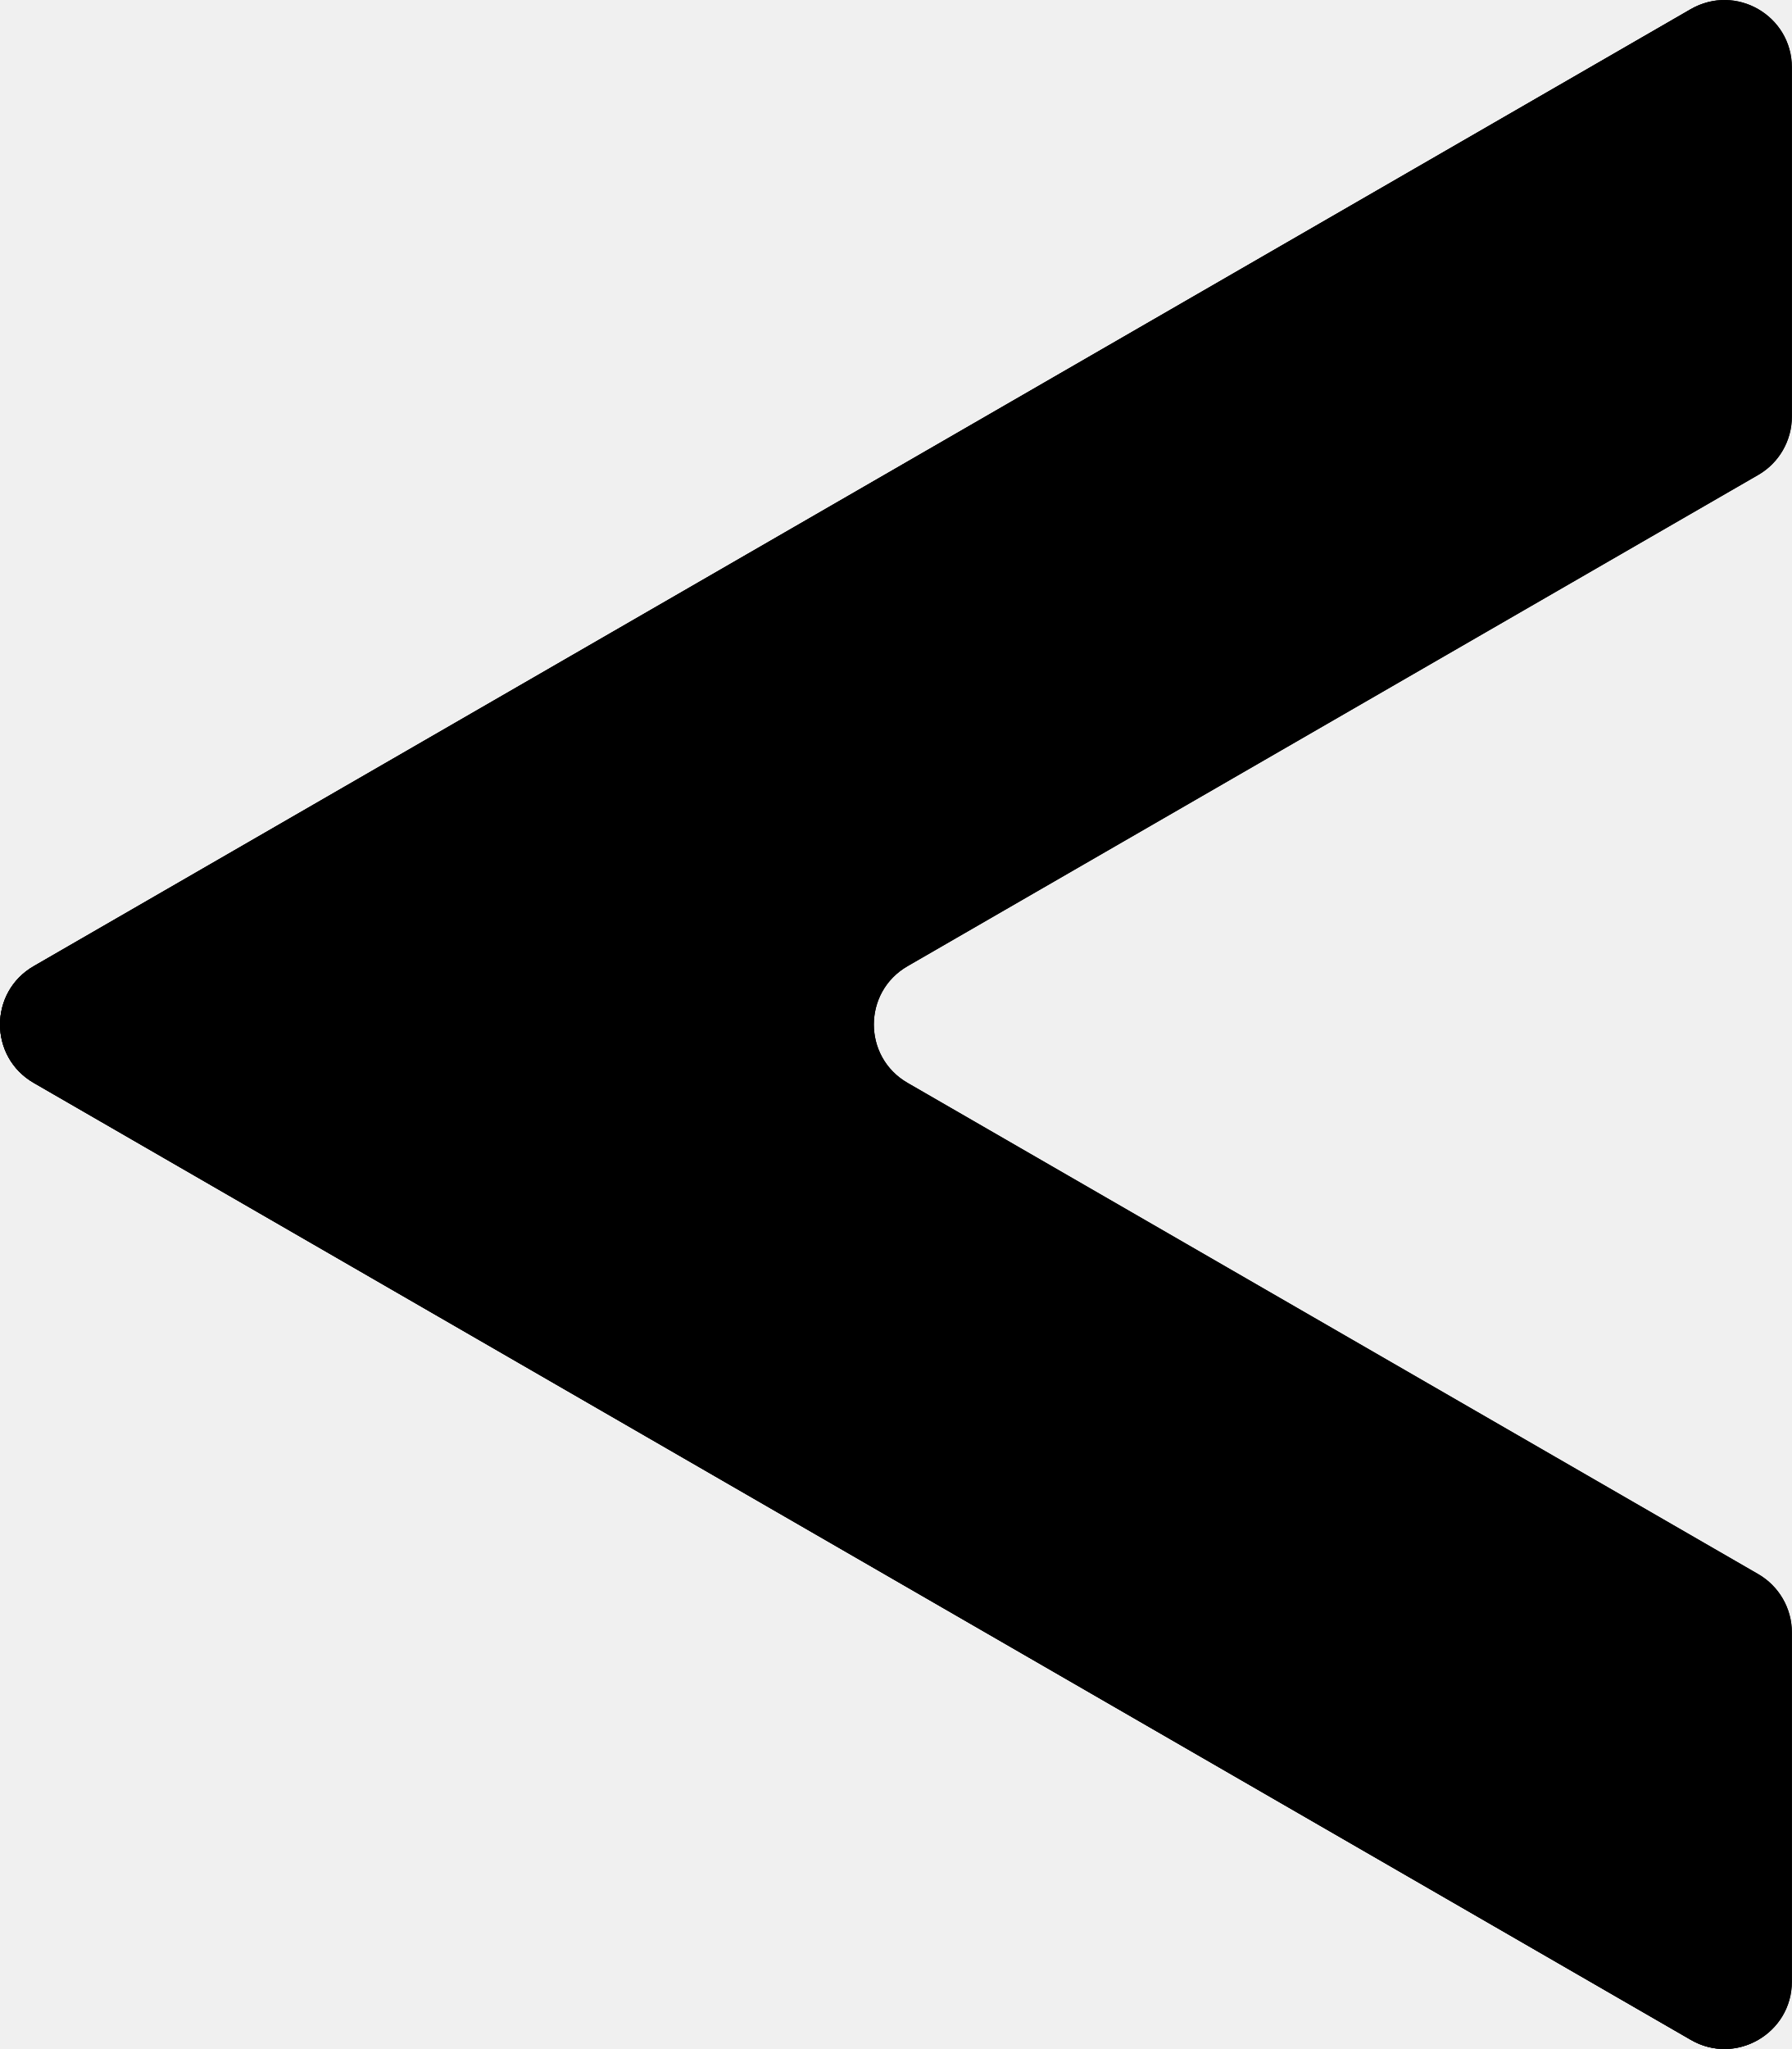
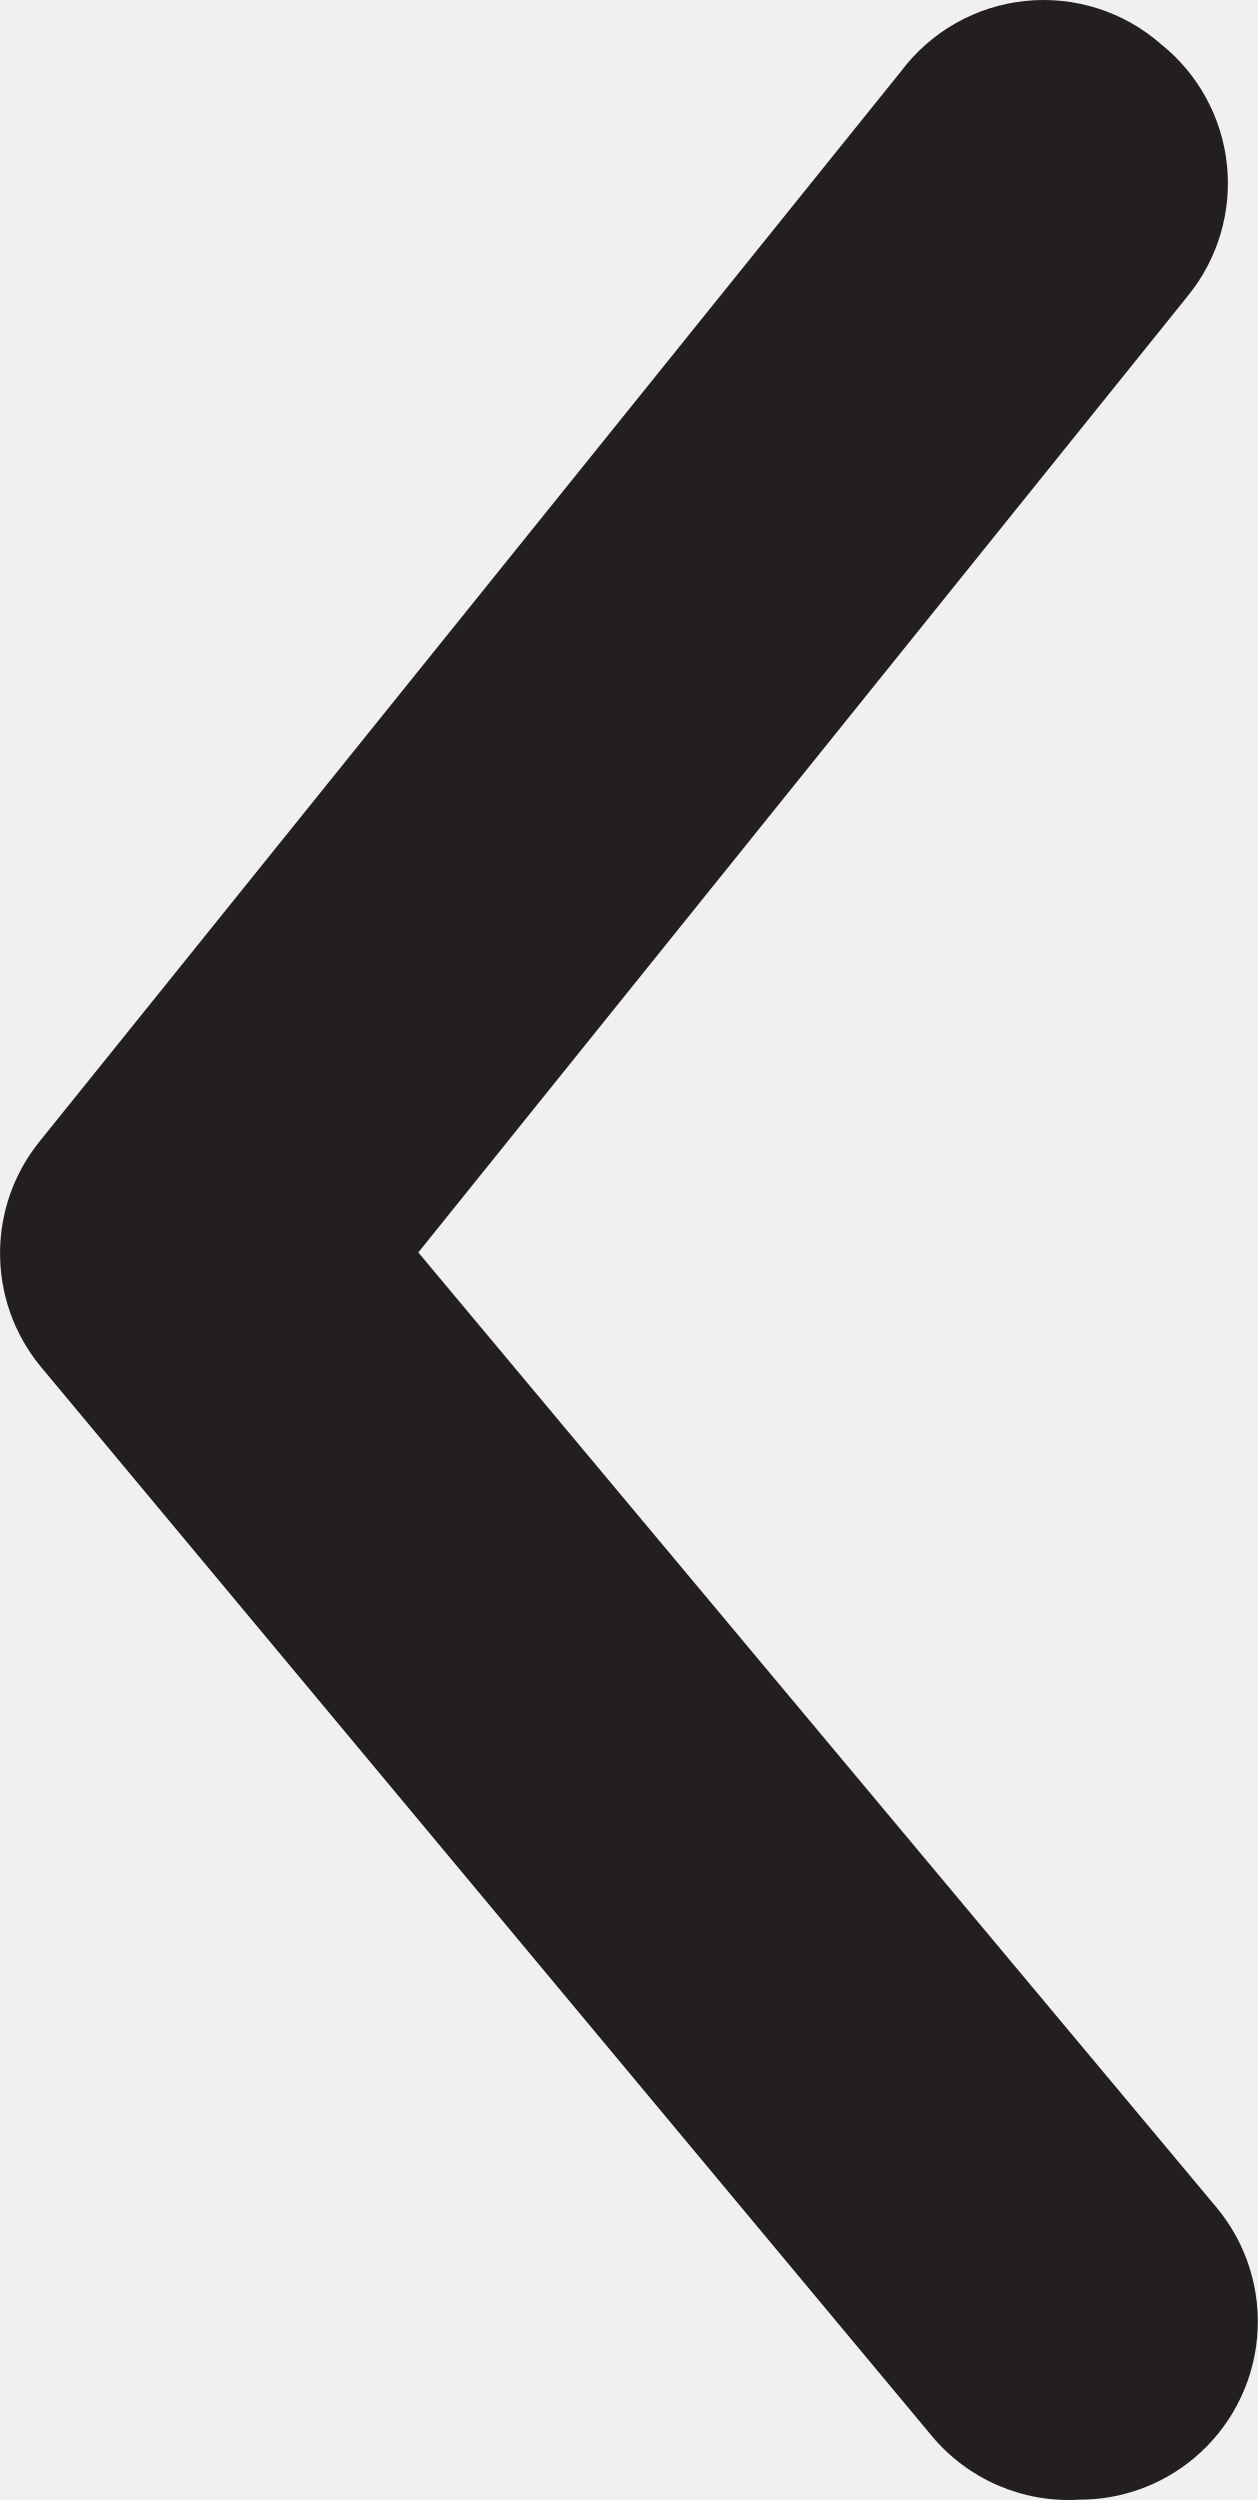
- <svg xmlns="http://www.w3.org/2000/svg" id="blue_copy" version="1.1" viewBox="0 0 42.574 48.671" xml:space="preserve" width="42.574" height="48.671">
-   <defs id="defs12" />
-   <g id="Layer_8_copy_4_3_" transform="matrix(-1,0,0,1,70.78725,-25.66461)">
-     <path d="m 28.213,27.267 v 8.294 c 0,0.571 0.305,1.1 0.8,1.385 l 20.212,11.669 c 1.066,0.616 1.066,2.155 0,2.771 L 29.013,63.055 c -0.495,0.286 -0.8,0.814 -0.8,1.385 v 8.294 c 0,1.231 1.333,2.001 2.399,1.385 L 69.987,51.386 c 1.066,-0.616 1.066,-2.155 0,-2.771 L 30.612,25.881 c -1.066,-0.615 -2.399,0.154 -2.399,1.386 z" id="path2" />
-     <path d="M 69.987,48.615 30.612,25.881 c -0.193,-0.112 -0.395,-0.164 -0.597,-0.19 l 37.972,21.923 c 1.066,0.616 1.066,2.155 0,2.771 L 28.612,73.119 c -0.1,0.058 -0.205,0.092 -0.308,0.126 0.308,0.914 1.401,1.398 2.308,0.874 L 69.987,51.386 c 1.067,-0.616 1.067,-2.156 0,-2.771 z" id="path4" />
-     <path d="m 28.213,27.267 v 8.294 c 0,0.571 0.305,1.1 0.8,1.385 l 20.212,11.669 c 1.066,0.616 1.066,2.155 0,2.771 L 29.013,63.055 c -0.495,0.286 -0.8,0.814 -0.8,1.385 v 8.294 c 0,1.231 1.333,2.001 2.399,1.385 L 69.987,51.386 c 1.066,-0.616 1.066,-2.155 0,-2.771 L 30.612,25.881 c -1.066,-0.615 -2.399,0.154 -2.399,1.386 z" id="path6" />
+ <svg xmlns="http://www.w3.org/2000/svg" viewBox="0 0 7.059 14.031" version="1.1" id="svg15" width="7.059" height="14.031">
+   <defs id="defs4">
+     <style id="style2">.cls-1{fill:#fff;opacity:0;}.cls-2{fill:#231f20;}</style>
+   </defs>
+   <g id="arrow-ios-forward" transform="translate(-8.99824,-4.970762)" style="display:inline">
+     <g id="arrow-ios-forward-2" data-name="arrow-ios-forward" style="display:inline">
+       <path class="cls-2" d="m 15.056,19 a -1,1 0 0 0 0.64,-0.23 -1,1 0 0 0 0.13,-1.41 l -4.48,-5.36 4.32,-5.37 a -1,1 0 0 0 -0.15,-1.41 -1,1 0 0 0 -1.46,0.15 l -4.83,6 a -1,1 0 0 0 0,1.27 l 5,6 a -1,1 0 0 0 0.83,0.36 z" id="path10" style="display:inline" />
+     </g>
  </g>
</svg>
